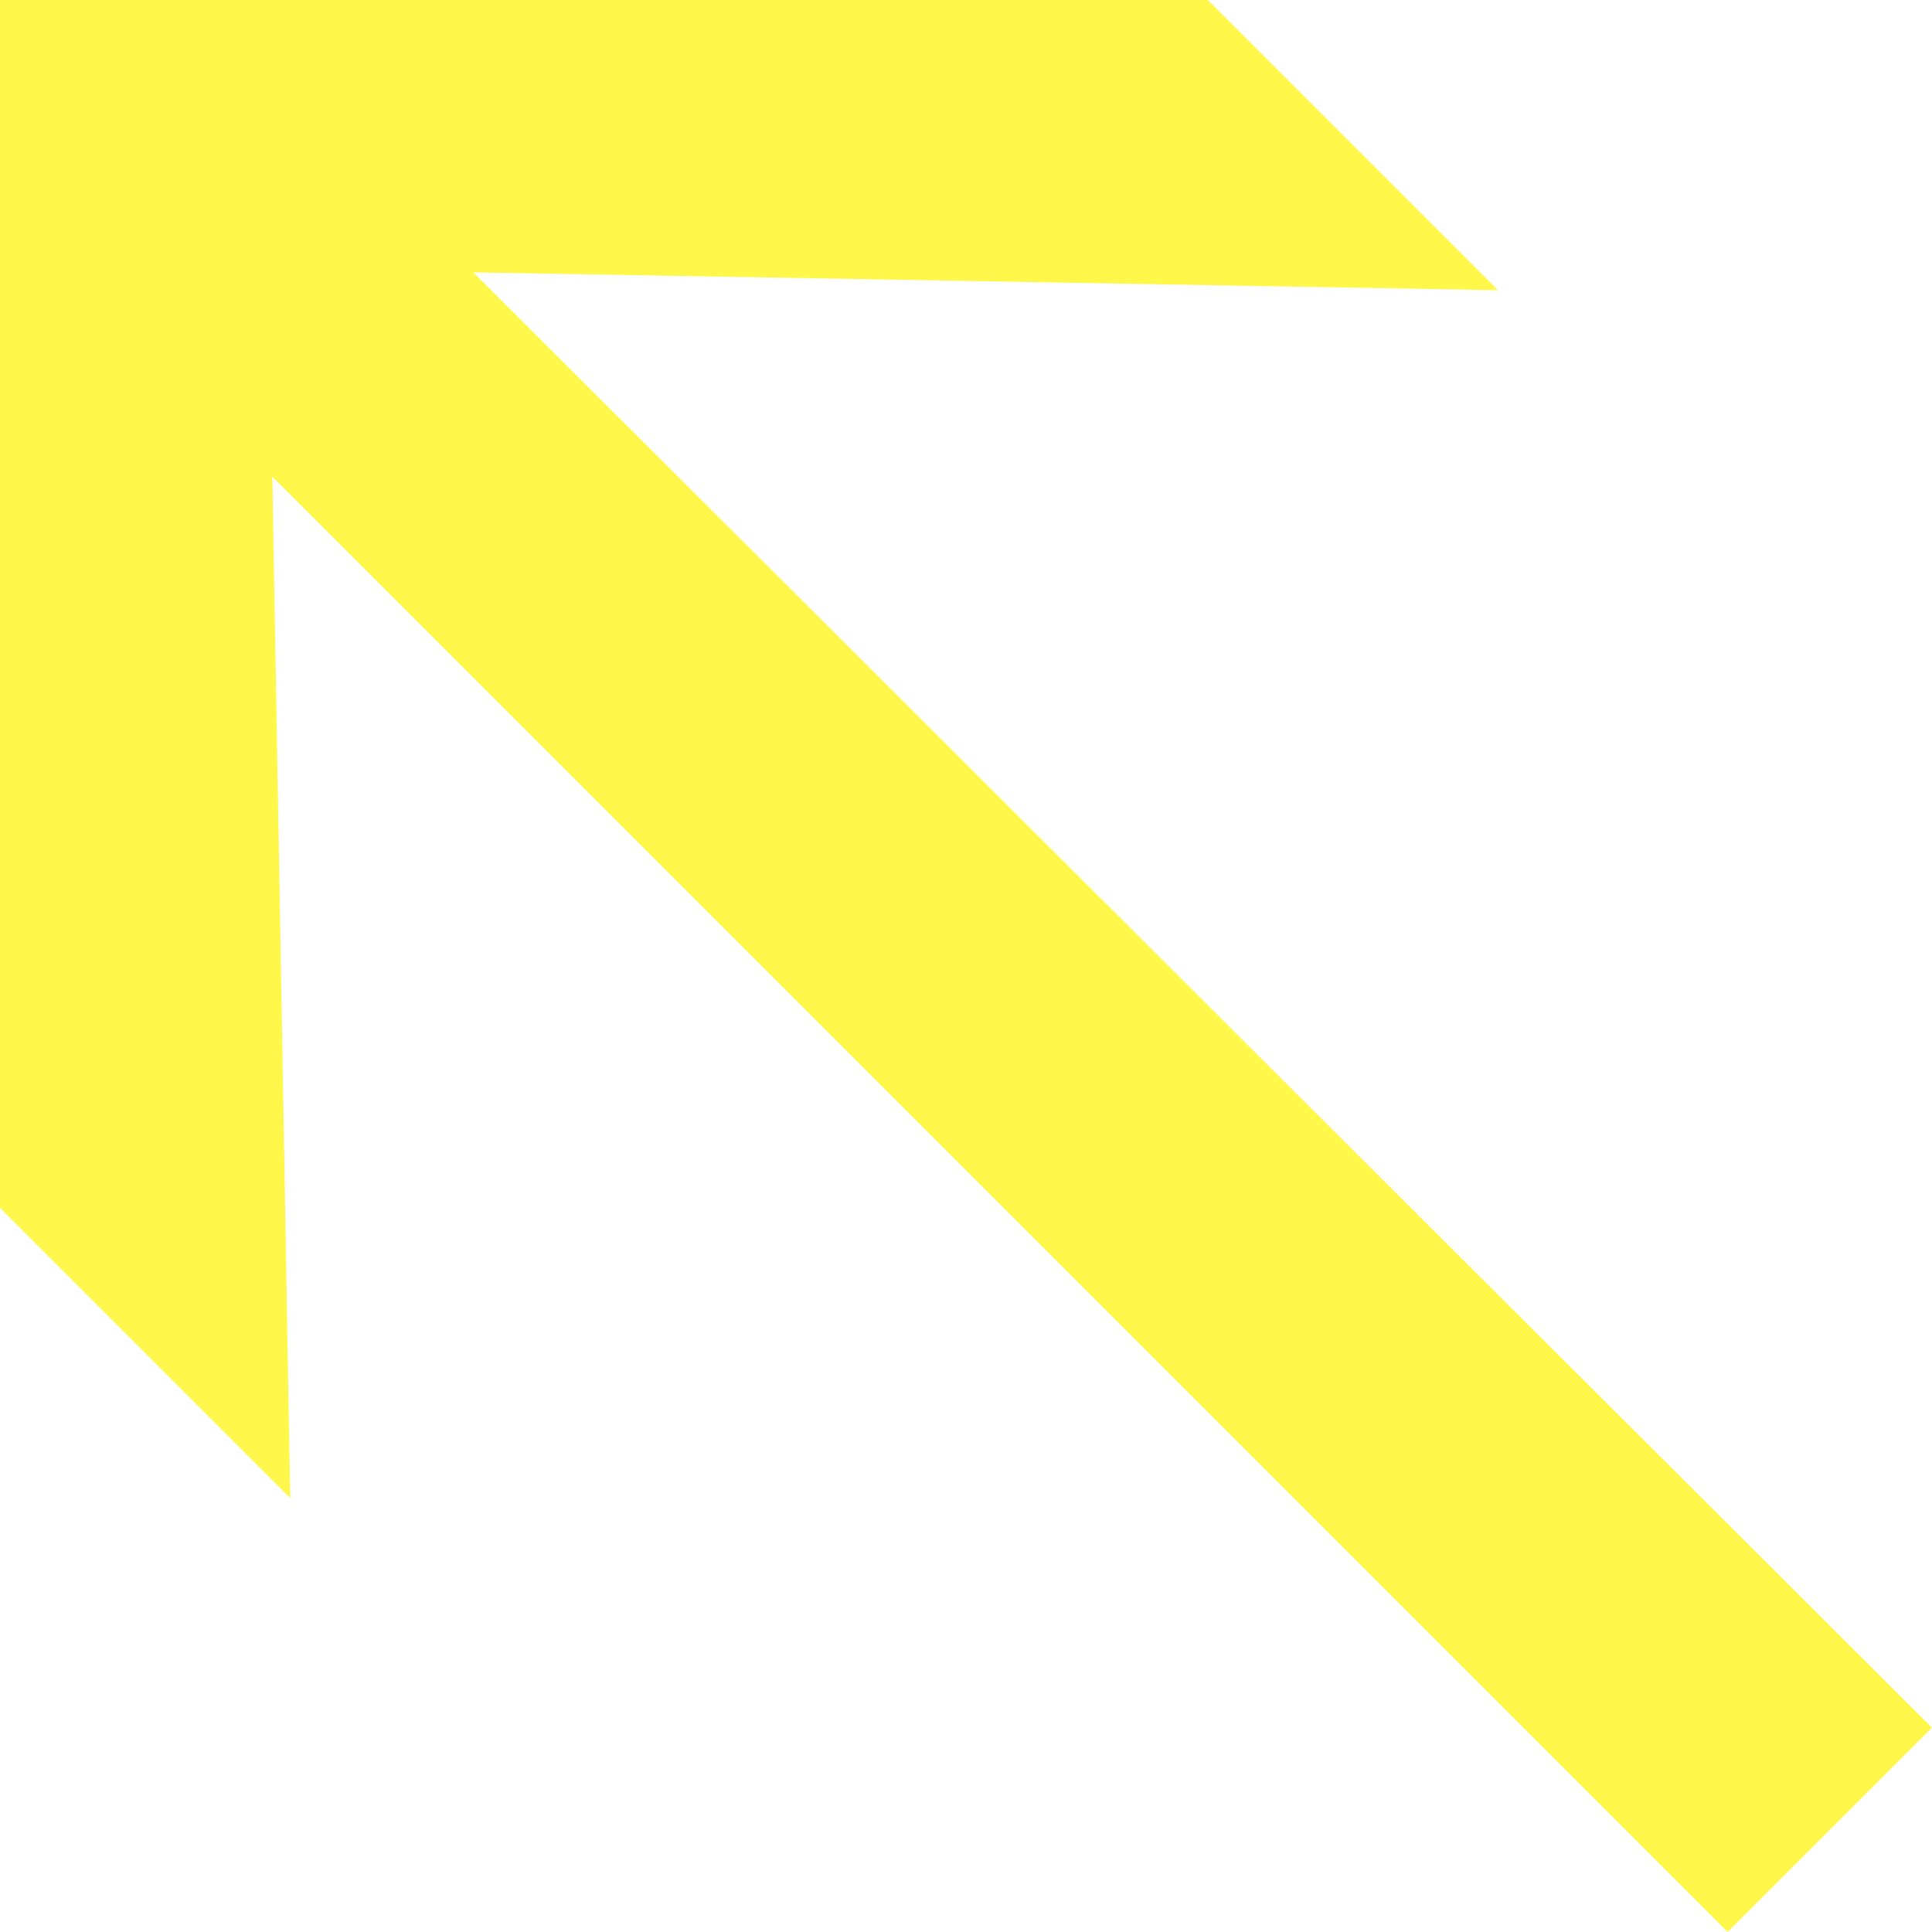
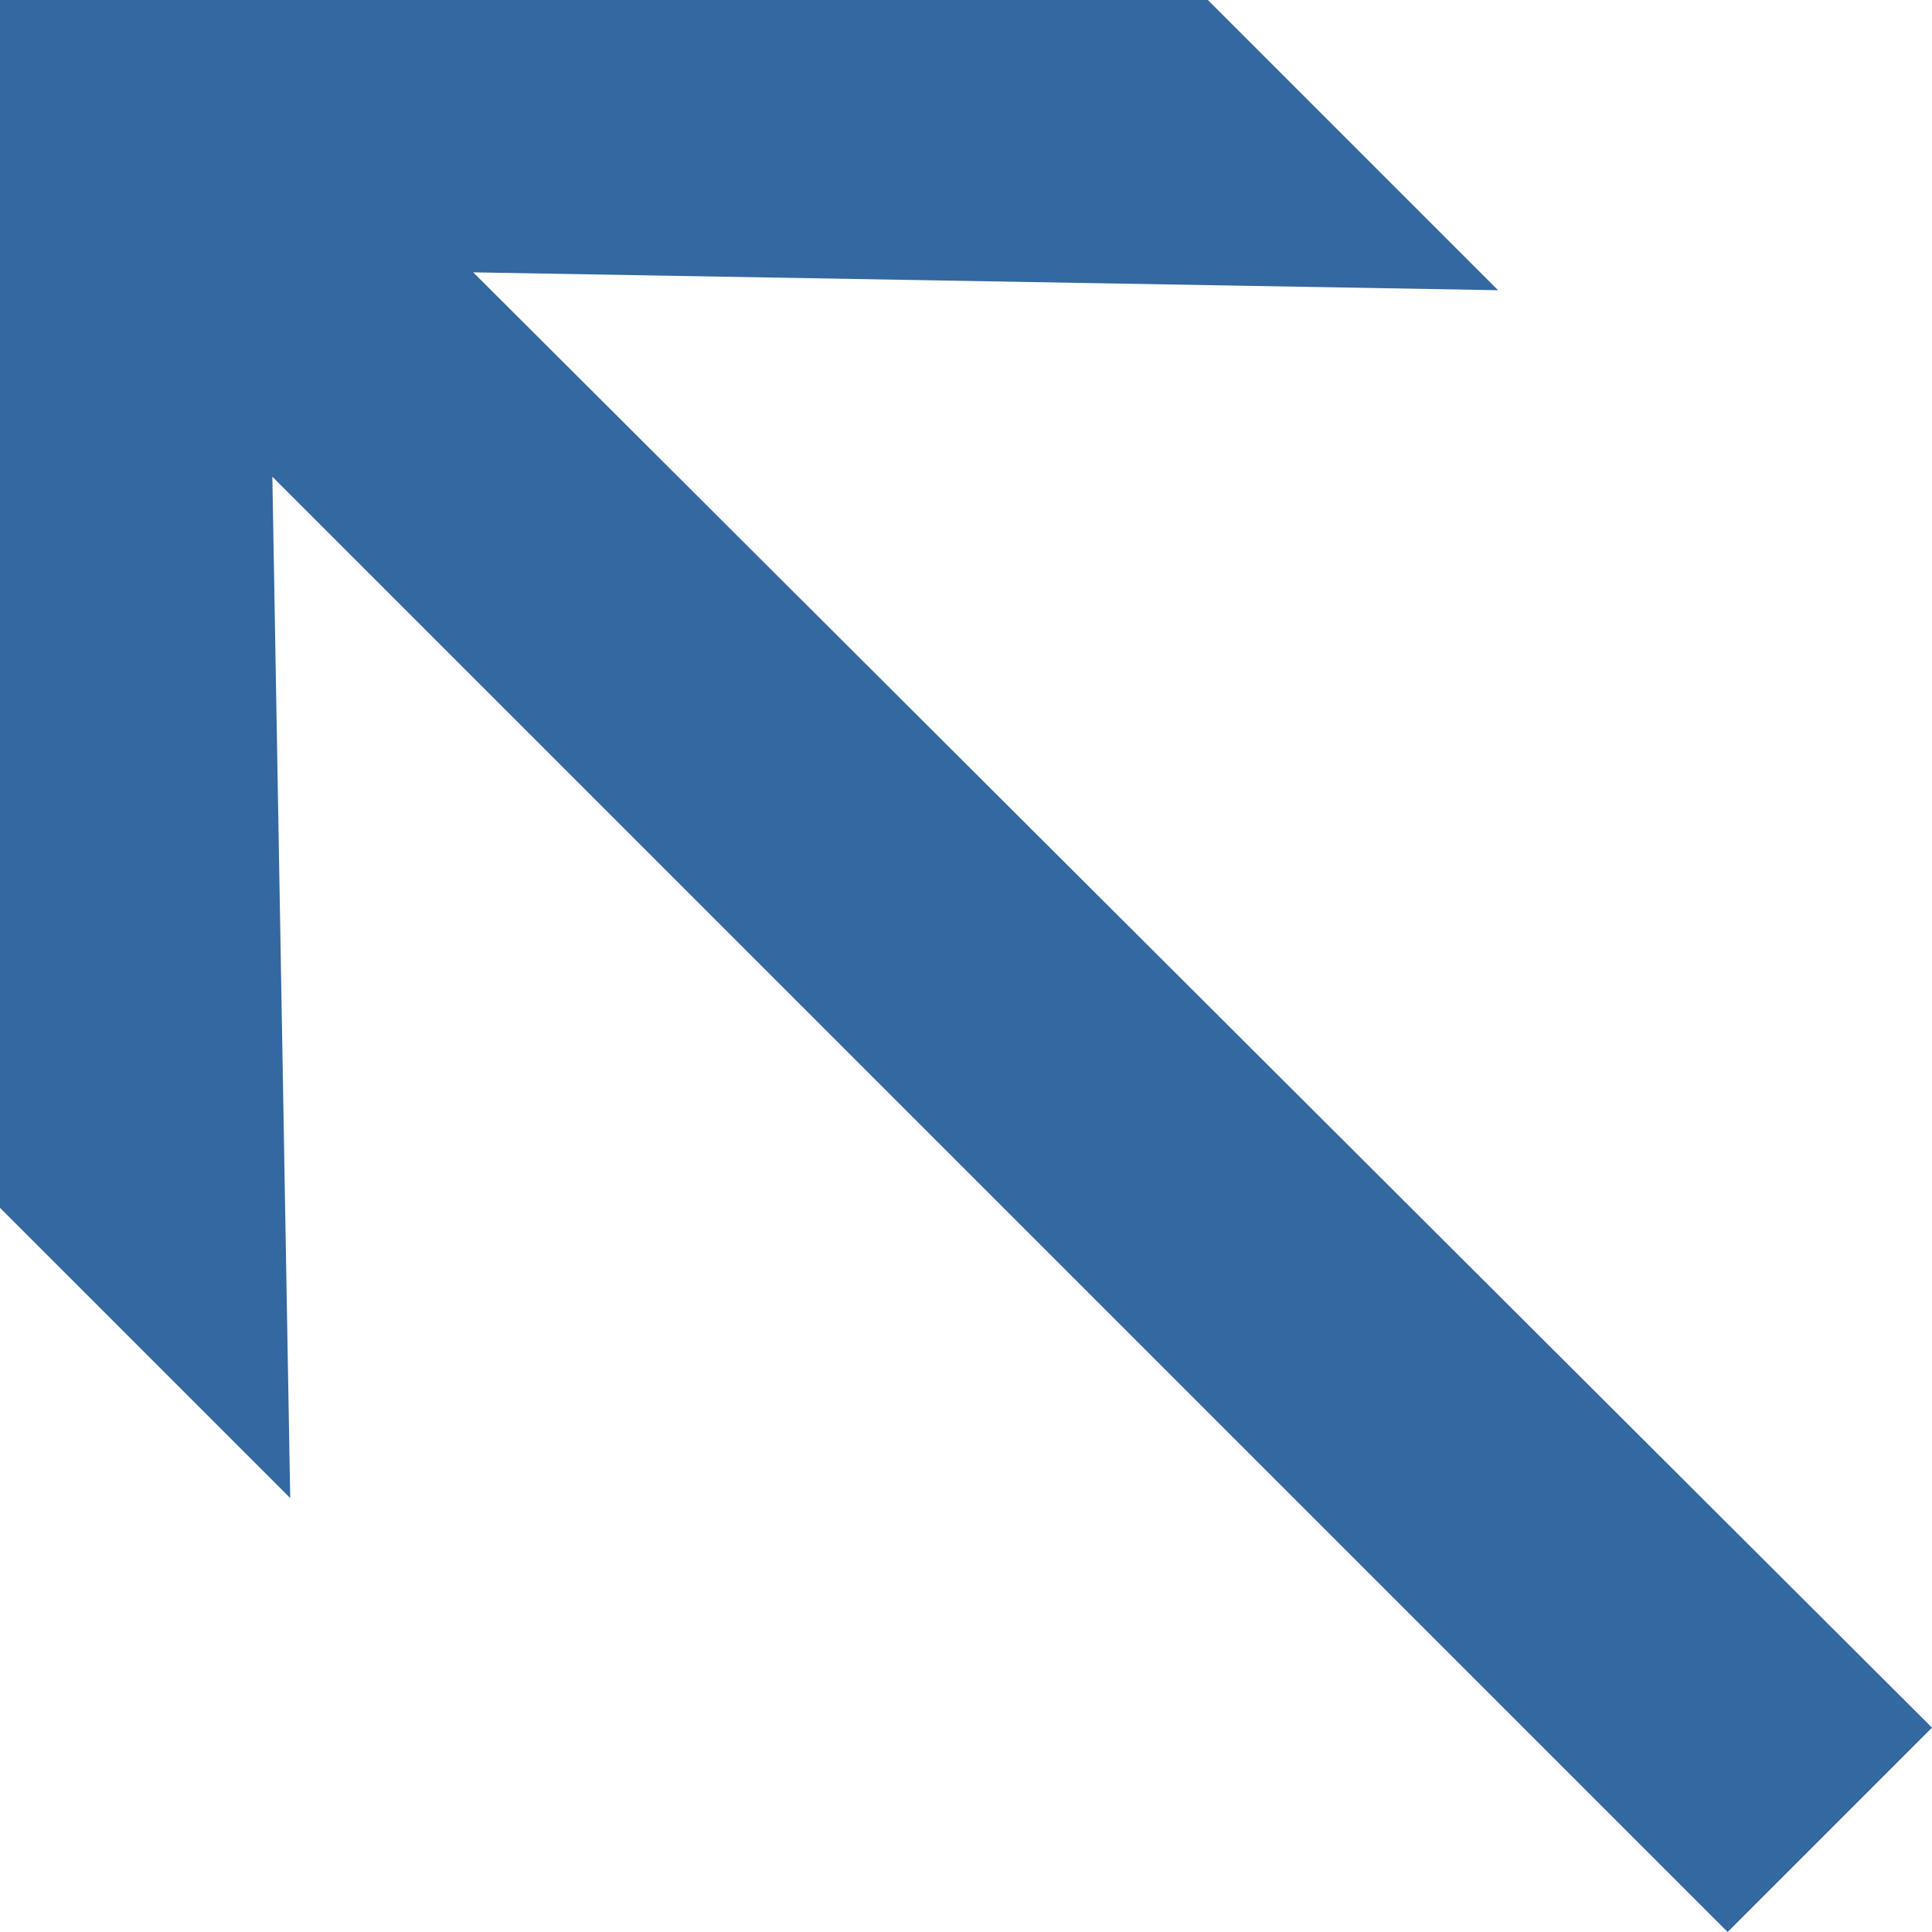
<svg xmlns="http://www.w3.org/2000/svg" width="57" height="57" viewBox="0 0 57 57" fill="none">
-   <path d="M50.971 57L8.035 14.064L8.562 44.197L0 35.635V0H35.635L44.197 8.562L13.961 8.035L57 50.971L50.971 57Z" fill="#FFF84B" />
+   <path d="M50.971 57L8.035 14.064L8.562 44.197L0 35.635V0H35.635L44.197 8.562L13.961 8.035L57 50.971L50.971 57Z" fill="#3368A0" />
</svg>
